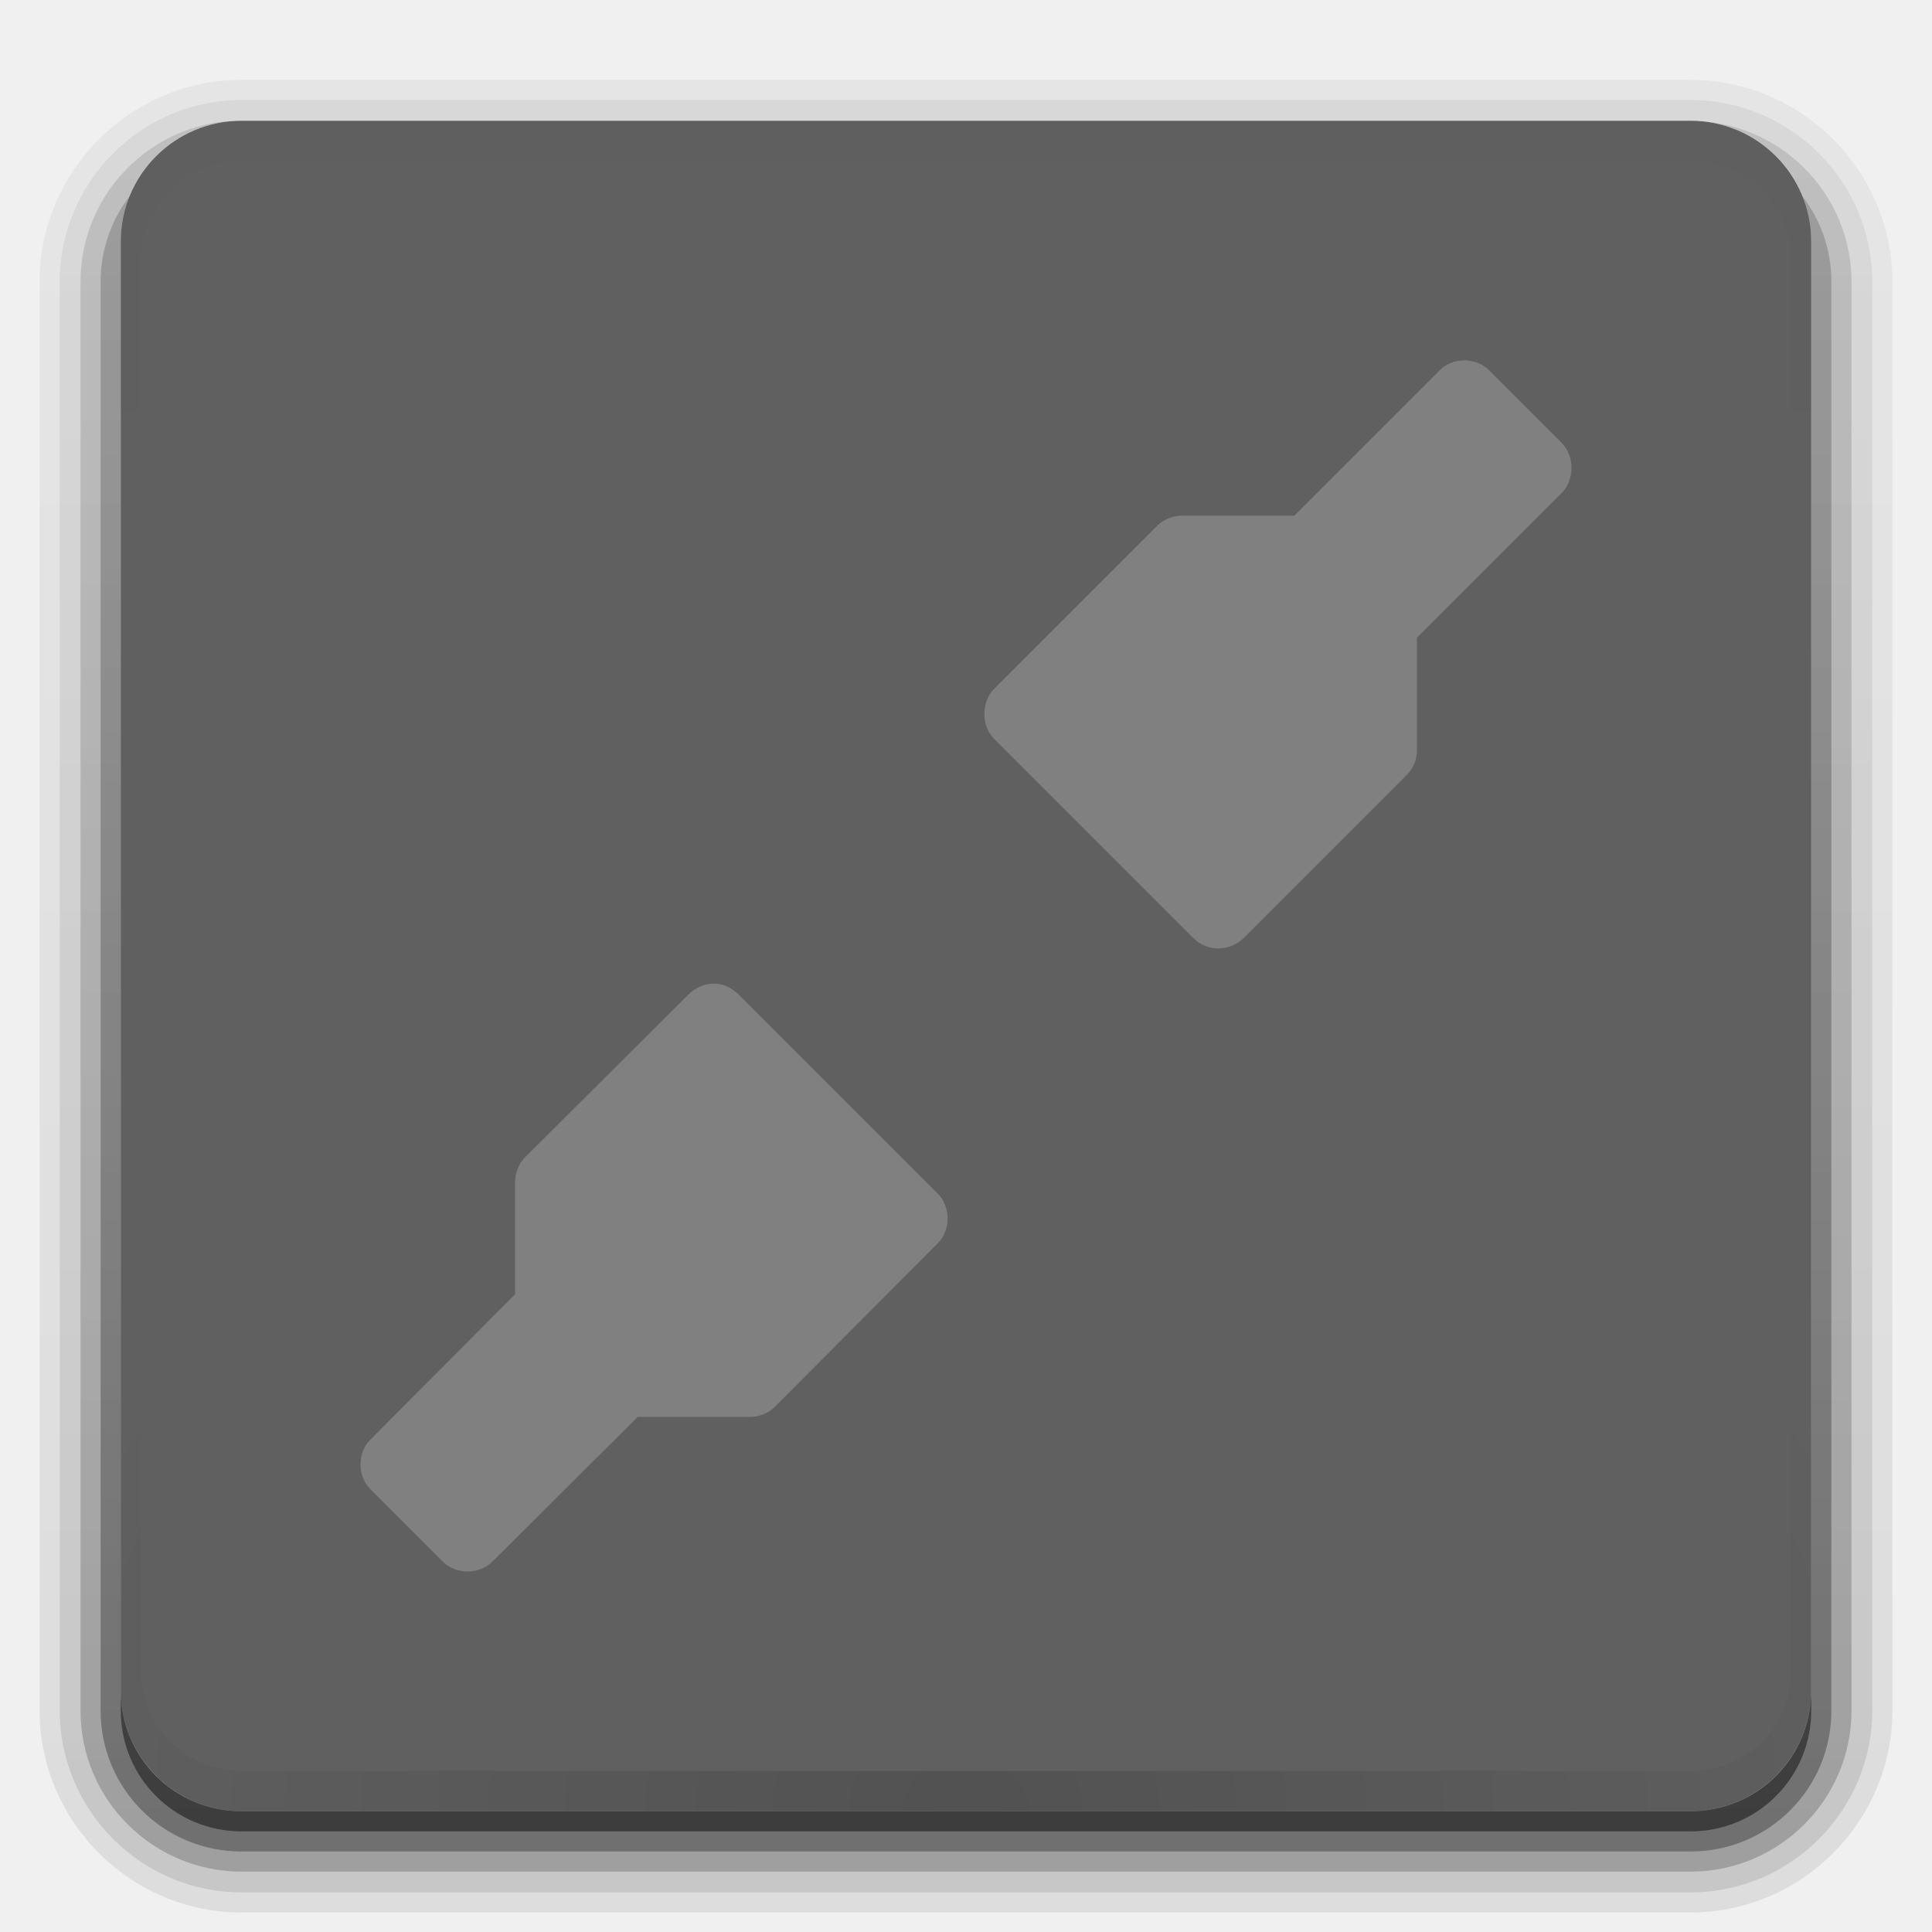
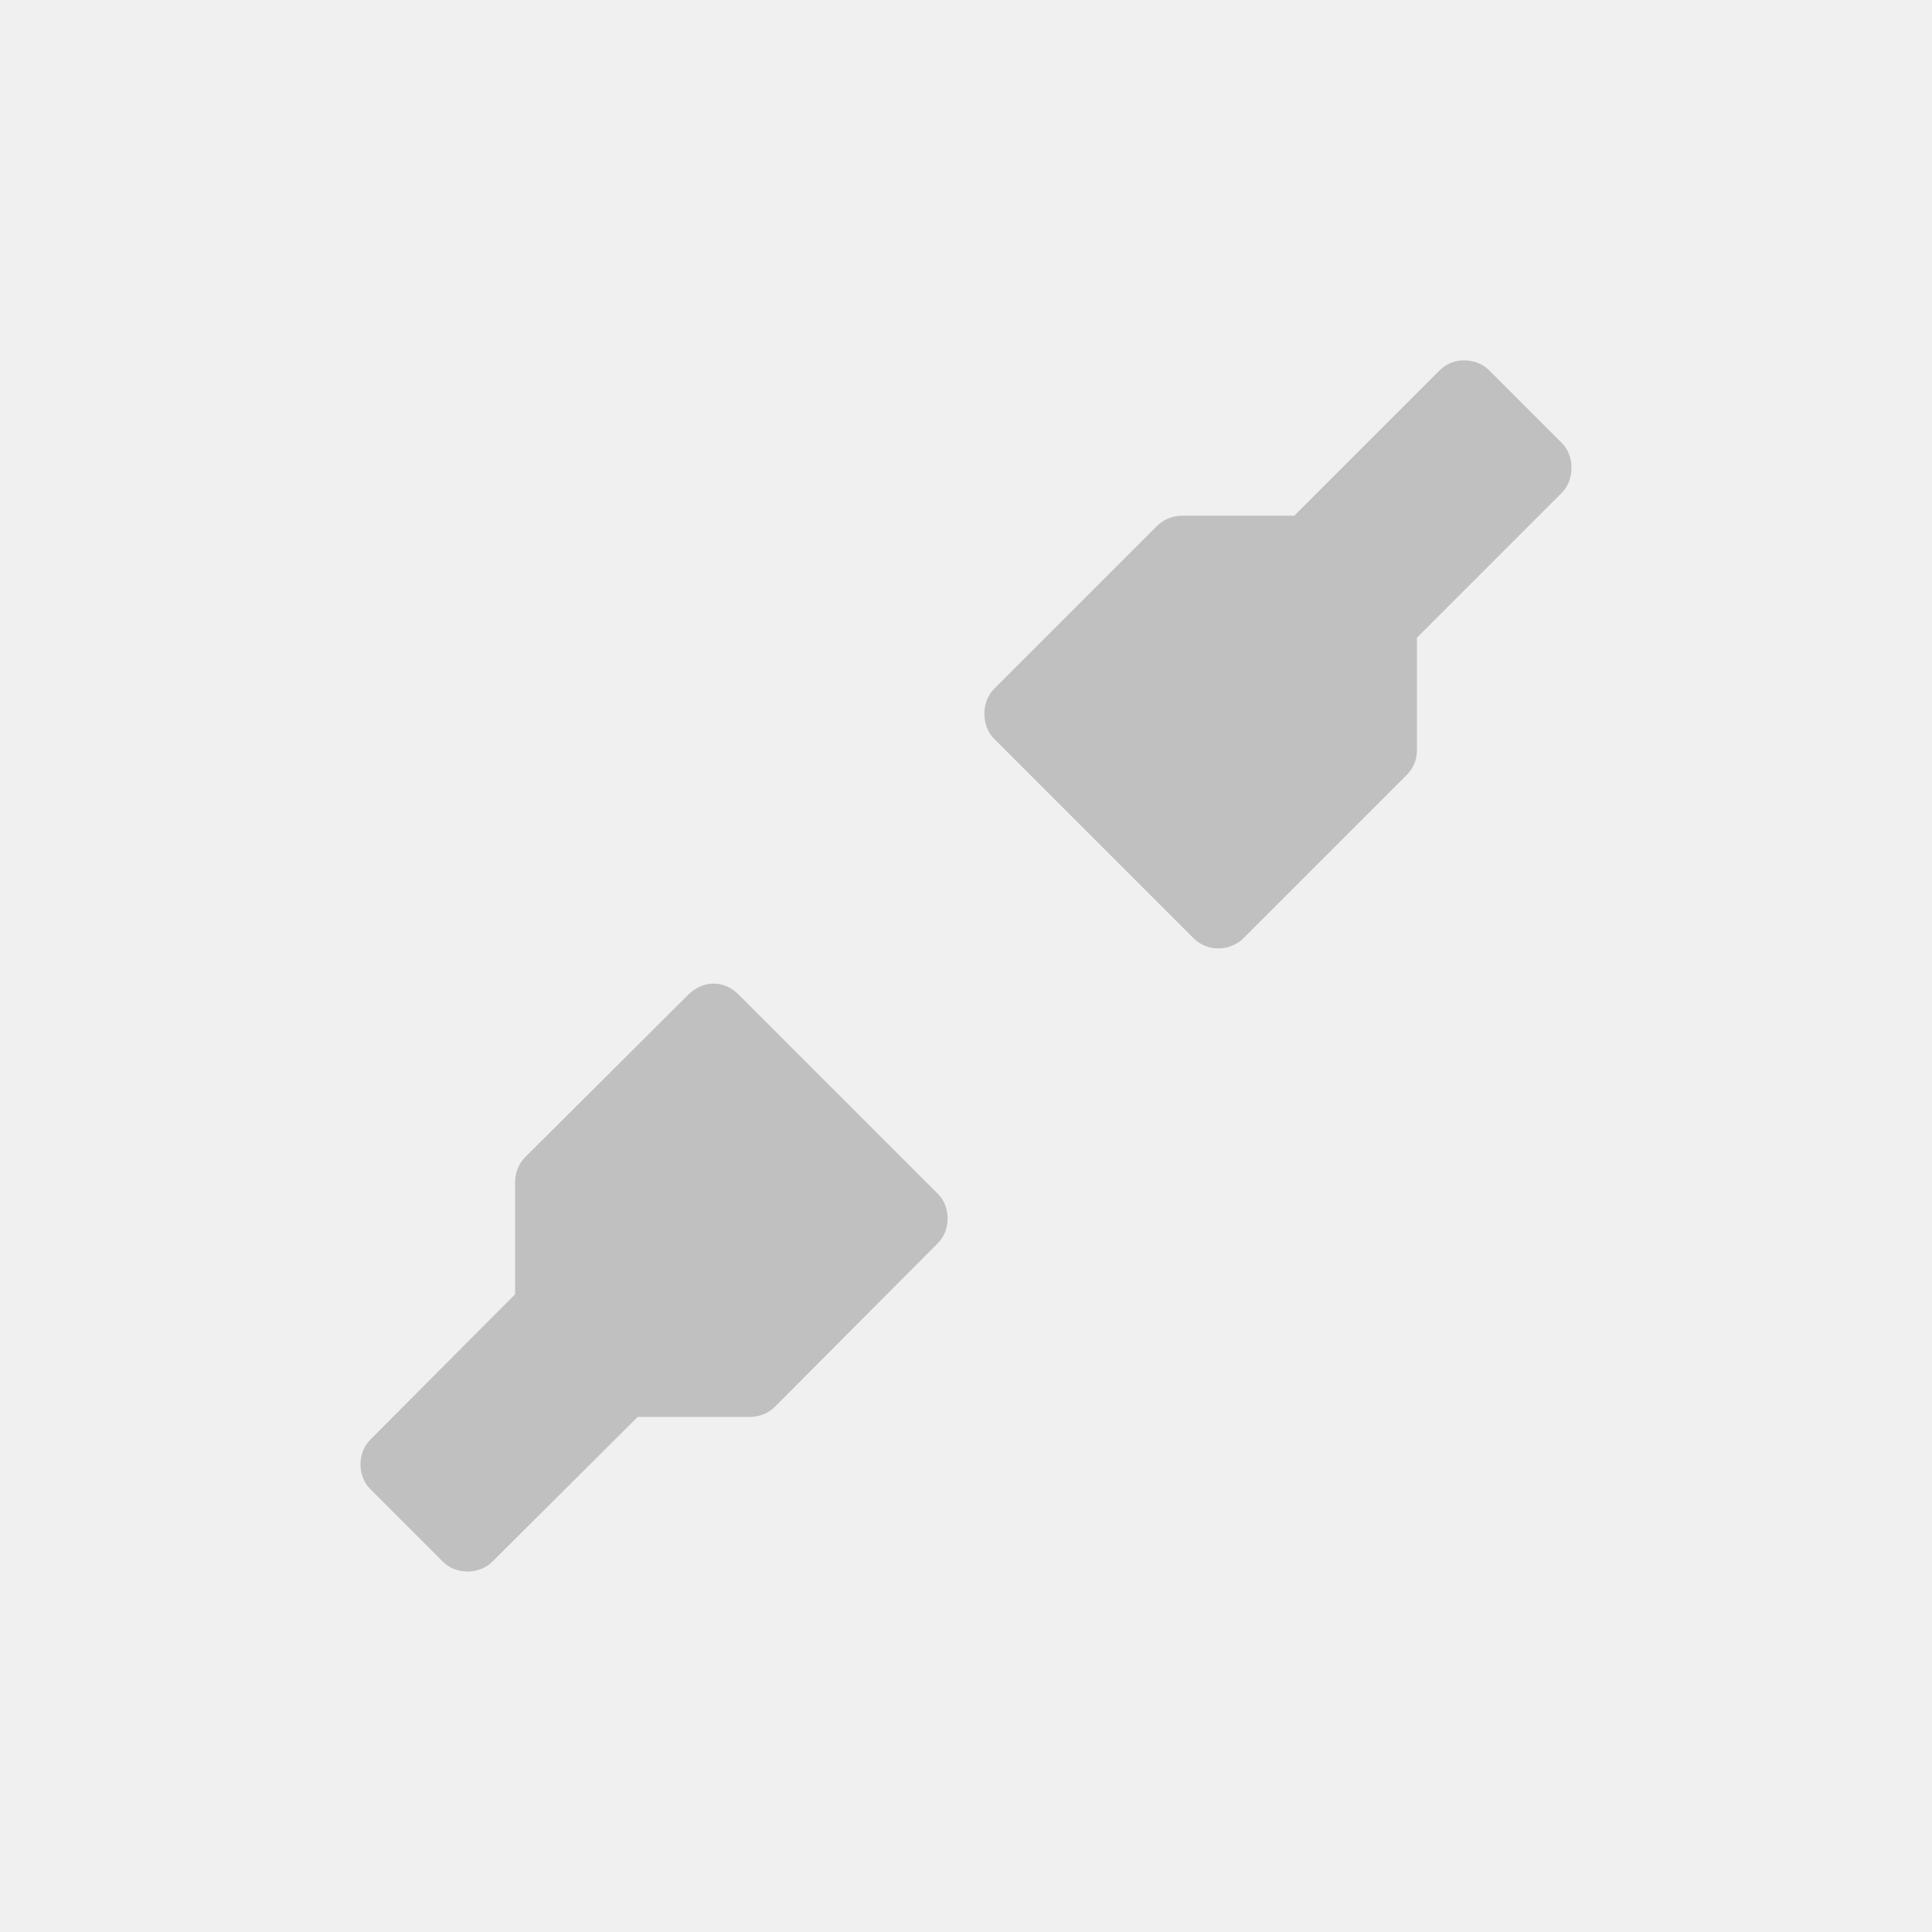
- <svg xmlns="http://www.w3.org/2000/svg" xmlns:xlink="http://www.w3.org/1999/xlink" height="96" width="96" version="1.1">
-   <defs>
+ <svg xmlns="http://www.w3.org/2000/svg" xmlns:xlink="http://www.w3.org/1999/xlink" height="96" width="96" version="1.1" id="svg2">
+   <defs id="defs4">
    <linearGradient id="d" stop-color="#fff">
-       <stop offset="0" />
-       <stop stop-opacity="0" offset="1" />
+       <stop offset="0" id="stop7" />
+       <stop stop-opacity="0" offset="1" id="stop9" />
    </linearGradient>
    <linearGradient id="c" y2="7.016" gradientUnits="userSpaceOnUse" x2="45.448" gradientTransform="matrix(1.0059 0 0 .99417 100 0)" y1="92.54" x1="45.448">
-       <stop offset="0" />
-       <stop stop-opacity=".588" offset="1" />
+       <stop offset="0" id="stop12" />
+       <stop stop-opacity=".588" offset="1" id="stop14" />
    </linearGradient>
    <linearGradient id="h" y2="90.239" xlink:href="#c" gradientUnits="userSpaceOnUse" x2="32.251" gradientTransform="matrix(1,0,0,-1,0,97)" y1="6.132" x1="32.251" />
    <radialGradient id="e" xlink:href="#d" gradientUnits="userSpaceOnUse" cy="90.172" cx="48" gradientTransform="matrix(1.1573 0 0 .99591 -7.551 .19713)" r="42" />
    <linearGradient id="g" y2="63.893" xlink:href="#d" gradientUnits="userSpaceOnUse" x2="36.357" y1="6" x1="36.357" />
    <linearGradient id="f" y2="90.239" xlink:href="#c" gradientUnits="userSpaceOnUse" x2="32.251" gradientTransform="matrix(1.0238,0,0,-1.0119,-1.1429,98.071)" y1="6.132" x1="32.251" />
  </defs>
-   <g fill="url(#f)">
-     <path opacity="0.08" d="m12 3.969c-5.511 0-10.031 4.52-10.031 10.031v71c0 5.511 4.52 10.031 10.031 10.031h72c5.511 0 10.031-4.52 10.031-10.031v-71c0-5.511-4.52-10.031-10.031-10.031h-72zm0 2.031h72c3.324 0 6 2.676 6 6v72c0 3.324-2.676 6-6 6h-72c-3.324 0-6-2.676-6-6v-72c0-3.324 2.676-6 6-6z" />
-     <path opacity=".1" d="m12 4.969c-4.972 0-9.031 4.06-9.031 9.031v71c0 4.972 4.06 9.031 9.031 9.031h72c4.972 0 9.031-4.06 9.031-9.031v-71c0-4.972-4.059-9.031-9.031-9.031h-72zm0 1.031h72c3.324 0 6 2.676 6 6v72c0 3.324-2.676 6-6 6h-72c-3.324 0-6-2.676-6-6v-72c0-3.324 2.676-6 6-6z" />
-     <path opacity=".2" d="m11.188 6.031c-4.028 0.411-7.188 3.835-7.188 7.969v71c0 4.409 3.591 8 8 8h72c4.409 0 8-3.591 8-8v-71c0-4.197-3.259-7.646-7.375-7.969 3.033 0.306 5.375 2.853 5.375 5.969v72c0 3.324-2.676 6-6 6h-72c-3.324 0-6-2.676-6-6v-72c0-3.116 2.342-5.663 5.375-5.969-0.062 0.005-0.126-0.006-0.188 0z" />
-     <path opacity=".3" d="m6.438 9.75c-0.899 1.177-1.438 2.647-1.438 4.25v71c0 3.878 3.122 7 7 7h72c3.878 0 7-3.122 7-7v-71c0-1.603-0.538-3.073-1.438-4.25 0.28 0.694 0.438 1.454 0.438 2.25v72c0 3.324-2.676 6-6 6h-72c-3.324 0-6-2.676-6-6v-72c0-0.796 0.158-1.556 0.438-2.25z" />
-   </g>
-   <path opacity=".45" d="m6 84v1c0 3.324 2.676 6 6 6h72c3.324 0 6-2.676 6-6v-1c0 3.324-2.676 6-6 6h-72c-3.324 0-6-2.676-6-6z" fill="url(#h)" />
-   <rect opacity=".6" rx="6" ry="6" height="84" width="84" y="6" x="6" />
-   <path opacity="0.01" d="m12 6c-3.324 0-6 2.676-6 6v72c0 0.335 0.041 0.651 0.094 0.969 0.049 0.296 0.097 0.597 0.188 0.875 0.01 0.03 0.021 0.064 0.031 0.094 0.099 0.288 0.235 0.547 0.375 0.812 0.145 0.274 0.316 0.536 0.5 0.781 0.184 0.246 0.374 0.473 0.594 0.688 0.44 0.428 0.943 0.815 1.5 1.094 0.279 0.14 0.573 0.247 0.875 0.344-0.256-0.1-0.487-0.236-0.719-0.375-0.007-0.004-0.024 0.004-0.031 0-0.032-0.019-0.062-0.042-0.094-0.062-0.12-0.077-0.231-0.164-0.344-0.25-0.106-0.081-0.213-0.161-0.313-0.25-0.178-0.162-0.347-0.346-0.5-0.531-0.107-0.131-0.218-0.266-0.312-0.407-0.025-0.038-0.038-0.086-0.063-0.125-0.065-0.103-0.13-0.204-0.187-0.312-0.101-0.195-0.206-0.416-0.281-0.625-0.008-0.022-0.024-0.041-0.031-0.063-0.032-0.092-0.036-0.187-0.062-0.281-0.03-0.107-0.07-0.203-0.094-0.313-0.073-0.341-0.125-0.698-0.125-1.062v-72c0-2.782 2.218-5 5-5h72c2.782 0 5 2.218 5 5v72c0 0.364-0.052 0.721-0.125 1.062-0.044 0.207-0.088 0.398-0.156 0.594-0.008 0.022-0.023 0.041-0.031 0.062-0.063 0.174-0.138 0.367-0.219 0.531-0.042 0.083-0.079 0.17-0.125 0.25-0.055 0.097-0.127 0.188-0.188 0.281-0.094 0.141-0.205 0.276-0.312 0.406-0.143 0.174-0.303 0.347-0.469 0.5-0.011 0.01-0.02 0.021-0.031 0.031-0.138 0.126-0.285 0.234-0.438 0.344-0.103 0.073-0.204 0.153-0.312 0.219-0.007 0.004-0.024-0.004-0.031 0-0.232 0.139-0.463 0.275-0.719 0.375 0.302-0.097 0.596-0.204 0.875-0.344 0.557-0.279 1.06-0.666 1.5-1.094 0.22-0.214 0.409-0.442 0.594-0.688s0.355-0.508 0.5-0.781c0.14-0.265 0.276-0.525 0.375-0.812 0.01-0.031 0.021-0.063 0.031-0.094 0.09-0.278 0.139-0.579 0.188-0.875 0.053-0.318 0.094-0.634 0.094-0.969v-72c0-3.324-2.676-6-6-6h-72z" fill="url(#g)" />
-   <path opacity=".15" d="m12 90c-3.324 0-6-2.676-6-6v-72c0-0.335 0.041-0.651 0.094-0.969 0.049-0.296 0.097-0.597 0.188-0.875 0.01-0.03 0.021-0.063 0.031-0.094 0.099-0.287 0.235-0.547 0.375-0.812 0.145-0.274 0.316-0.536 0.5-0.781 0.184-0.246 0.374-0.473 0.594-0.688 0.44-0.428 0.943-0.815 1.5-1.094 0.279-0.14 0.574-0.247 0.875-0.344-0.256 0.1-0.486 0.236-0.719 0.375-0.007 0.004-0.024-0.004-0.031 0-0.032 0.019-0.062 0.043-0.094 0.062-0.12 0.077-0.231 0.164-0.344 0.25-0.106 0.081-0.213 0.161-0.312 0.25-0.178 0.161-0.347 0.345-0.5 0.531-0.107 0.13-0.218 0.265-0.312 0.406-0.025 0.038-0.038 0.086-0.063 0.125-0.065 0.103-0.13 0.204-0.187 0.312-0.101 0.195-0.206 0.416-0.281 0.625-0.008 0.022-0.024 0.041-0.031 0.063-0.032 0.092-0.036 0.187-0.062 0.281-0.03 0.107-0.07 0.203-0.094 0.312-0.073 0.342-0.125 0.699-0.125 1.062v72c0 2.782 2.218 5 5 5h72c2.782 0 5-2.218 5-5v-72c0-0.364-0.052-0.721-0.125-1.062-0.044-0.207-0.088-0.398-0.156-0.594-0.008-0.022-0.024-0.041-0.031-0.063-0.063-0.174-0.139-0.367-0.219-0.531-0.042-0.083-0.079-0.17-0.125-0.25-0.055-0.097-0.127-0.188-0.188-0.281-0.094-0.141-0.205-0.276-0.312-0.406-0.143-0.174-0.303-0.347-0.469-0.5-0.011-0.01-0.02-0.021-0.031-0.031-0.139-0.126-0.285-0.234-0.438-0.344-0.102-0.073-0.204-0.153-0.312-0.219-0.007-0.004-0.024 0.004-0.031 0-0.232-0.139-0.463-0.275-0.719-0.375 0.302 0.097 0.596 0.204 0.875 0.344 0.557 0.279 1.06 0.666 1.5 1.094 0.22 0.214 0.409 0.442 0.594 0.688s0.355 0.508 0.5 0.781c0.14 0.265 0.276 0.525 0.375 0.812 0.01 0.031 0.021 0.063 0.031 0.094 0.09 0.278 0.139 0.579 0.188 0.875 0.053 0.318 0.094 0.634 0.094 0.969v72c0 3.324-2.676 6-6 6h-72z" fill="url(#e)" />
-   <path opacity=".2" d="m72.75 17.906c-0.458 0-0.897 0.171-1.219 0.5l-7.219 7.219h-5.562c-0.458-0.004-0.926 0.176-1.25 0.5l-8.094 8.094c-0.657 0.644-0.657 1.856 0 2.5l9.906 9.906c0.331 0.33 0.783 0.511 1.25 0.5 0.449-0.004 0.901-0.183 1.219-0.5l8.125-8.125c0.324-0.324 0.504-0.761 0.5-1.219v-5.594l7.188-7.188c0.657-0.644 0.657-1.856 0-2.5l-3.594-3.594c-0.322-0.329-0.792-0.5-1.25-0.5zm-37.312 30.969c-0.449 0.004-0.901 0.214-1.219 0.531l-8.125 8.094c-0.324 0.324-0.504 0.792-0.5 1.25v5.562l-7.188 7.219c-0.657 0.644-0.657 1.825 0 2.469l3.594 3.594c0.644 0.657 1.825 0.657 2.469 0l7.219-7.188h5.562c0.458 0.004 0.926-0.176 1.25-0.5l8.094-8.125c0.657-0.644 0.657-1.825 0-2.469l-9.906-9.906c-0.331-0.33-0.783-0.542-1.25-0.531z" fill="#fff" />
+   <path opacity=".2" d="m72.75 17.906c-0.458 0-0.897 0.171-1.219 0.5l-7.219 7.219h-5.562c-0.458-0.004-0.926 0.176-1.25 0.5l-8.094 8.094c-0.657 0.644-0.657 1.856 0 2.5l9.906 9.906c0.331 0.33 0.783 0.511 1.25 0.5 0.449-0.004 0.901-0.183 1.219-0.5l8.125-8.125c0.324-0.324 0.504-0.761 0.5-1.219v-5.594l7.188-7.188c0.657-0.644 0.657-1.856 0-2.5l-3.594-3.594c-0.322-0.329-0.792-0.5-1.25-0.5zm-37.312 30.969c-0.449 0.004-0.901 0.214-1.219 0.531l-8.125 8.094c-0.324 0.324-0.504 0.792-0.5 1.25v5.562l-7.188 7.219c-0.657 0.644-0.657 1.825 0 2.469l3.594 3.594c0.644 0.657 1.825 0.657 2.469 0l7.219-7.188h5.562c0.458 0.004 0.926-0.176 1.25-0.5l8.094-8.125c0.657-0.644 0.657-1.825 0-2.469l-9.906-9.906c-0.331-0.33-0.783-0.542-1.25-0.531z" fill="#fff" id="path38" style="fill:#000000" />
</svg>
